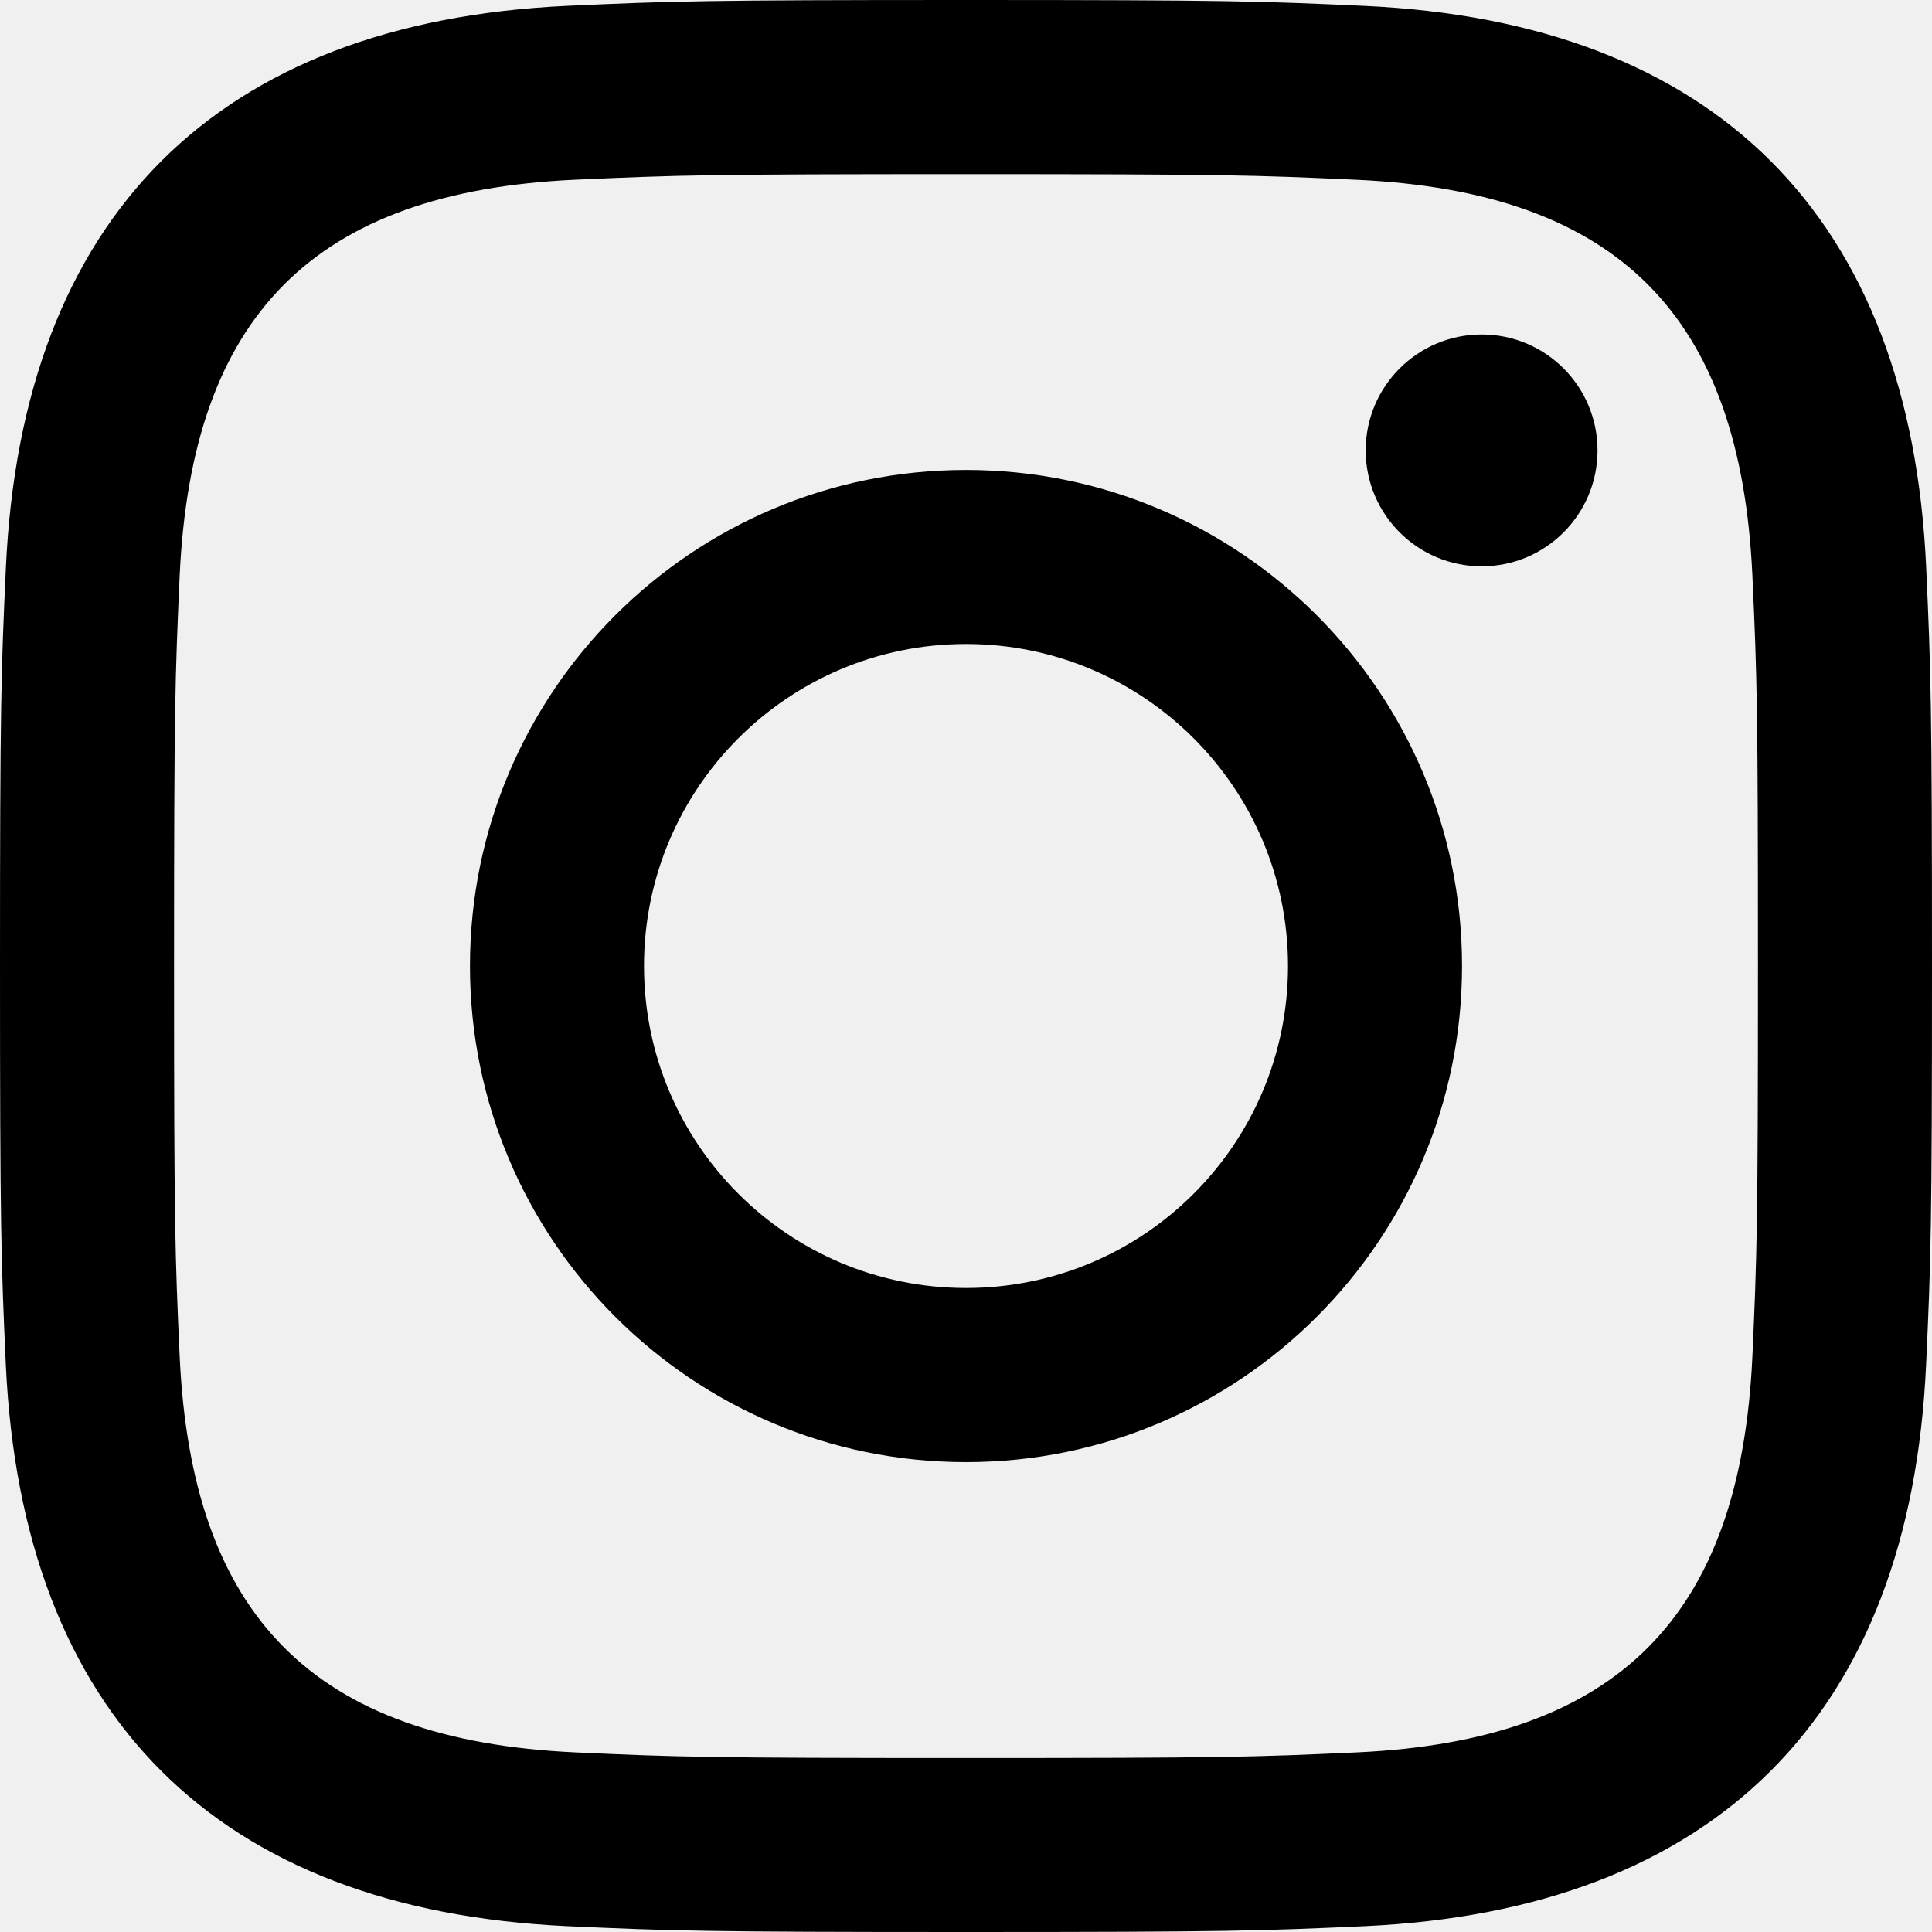
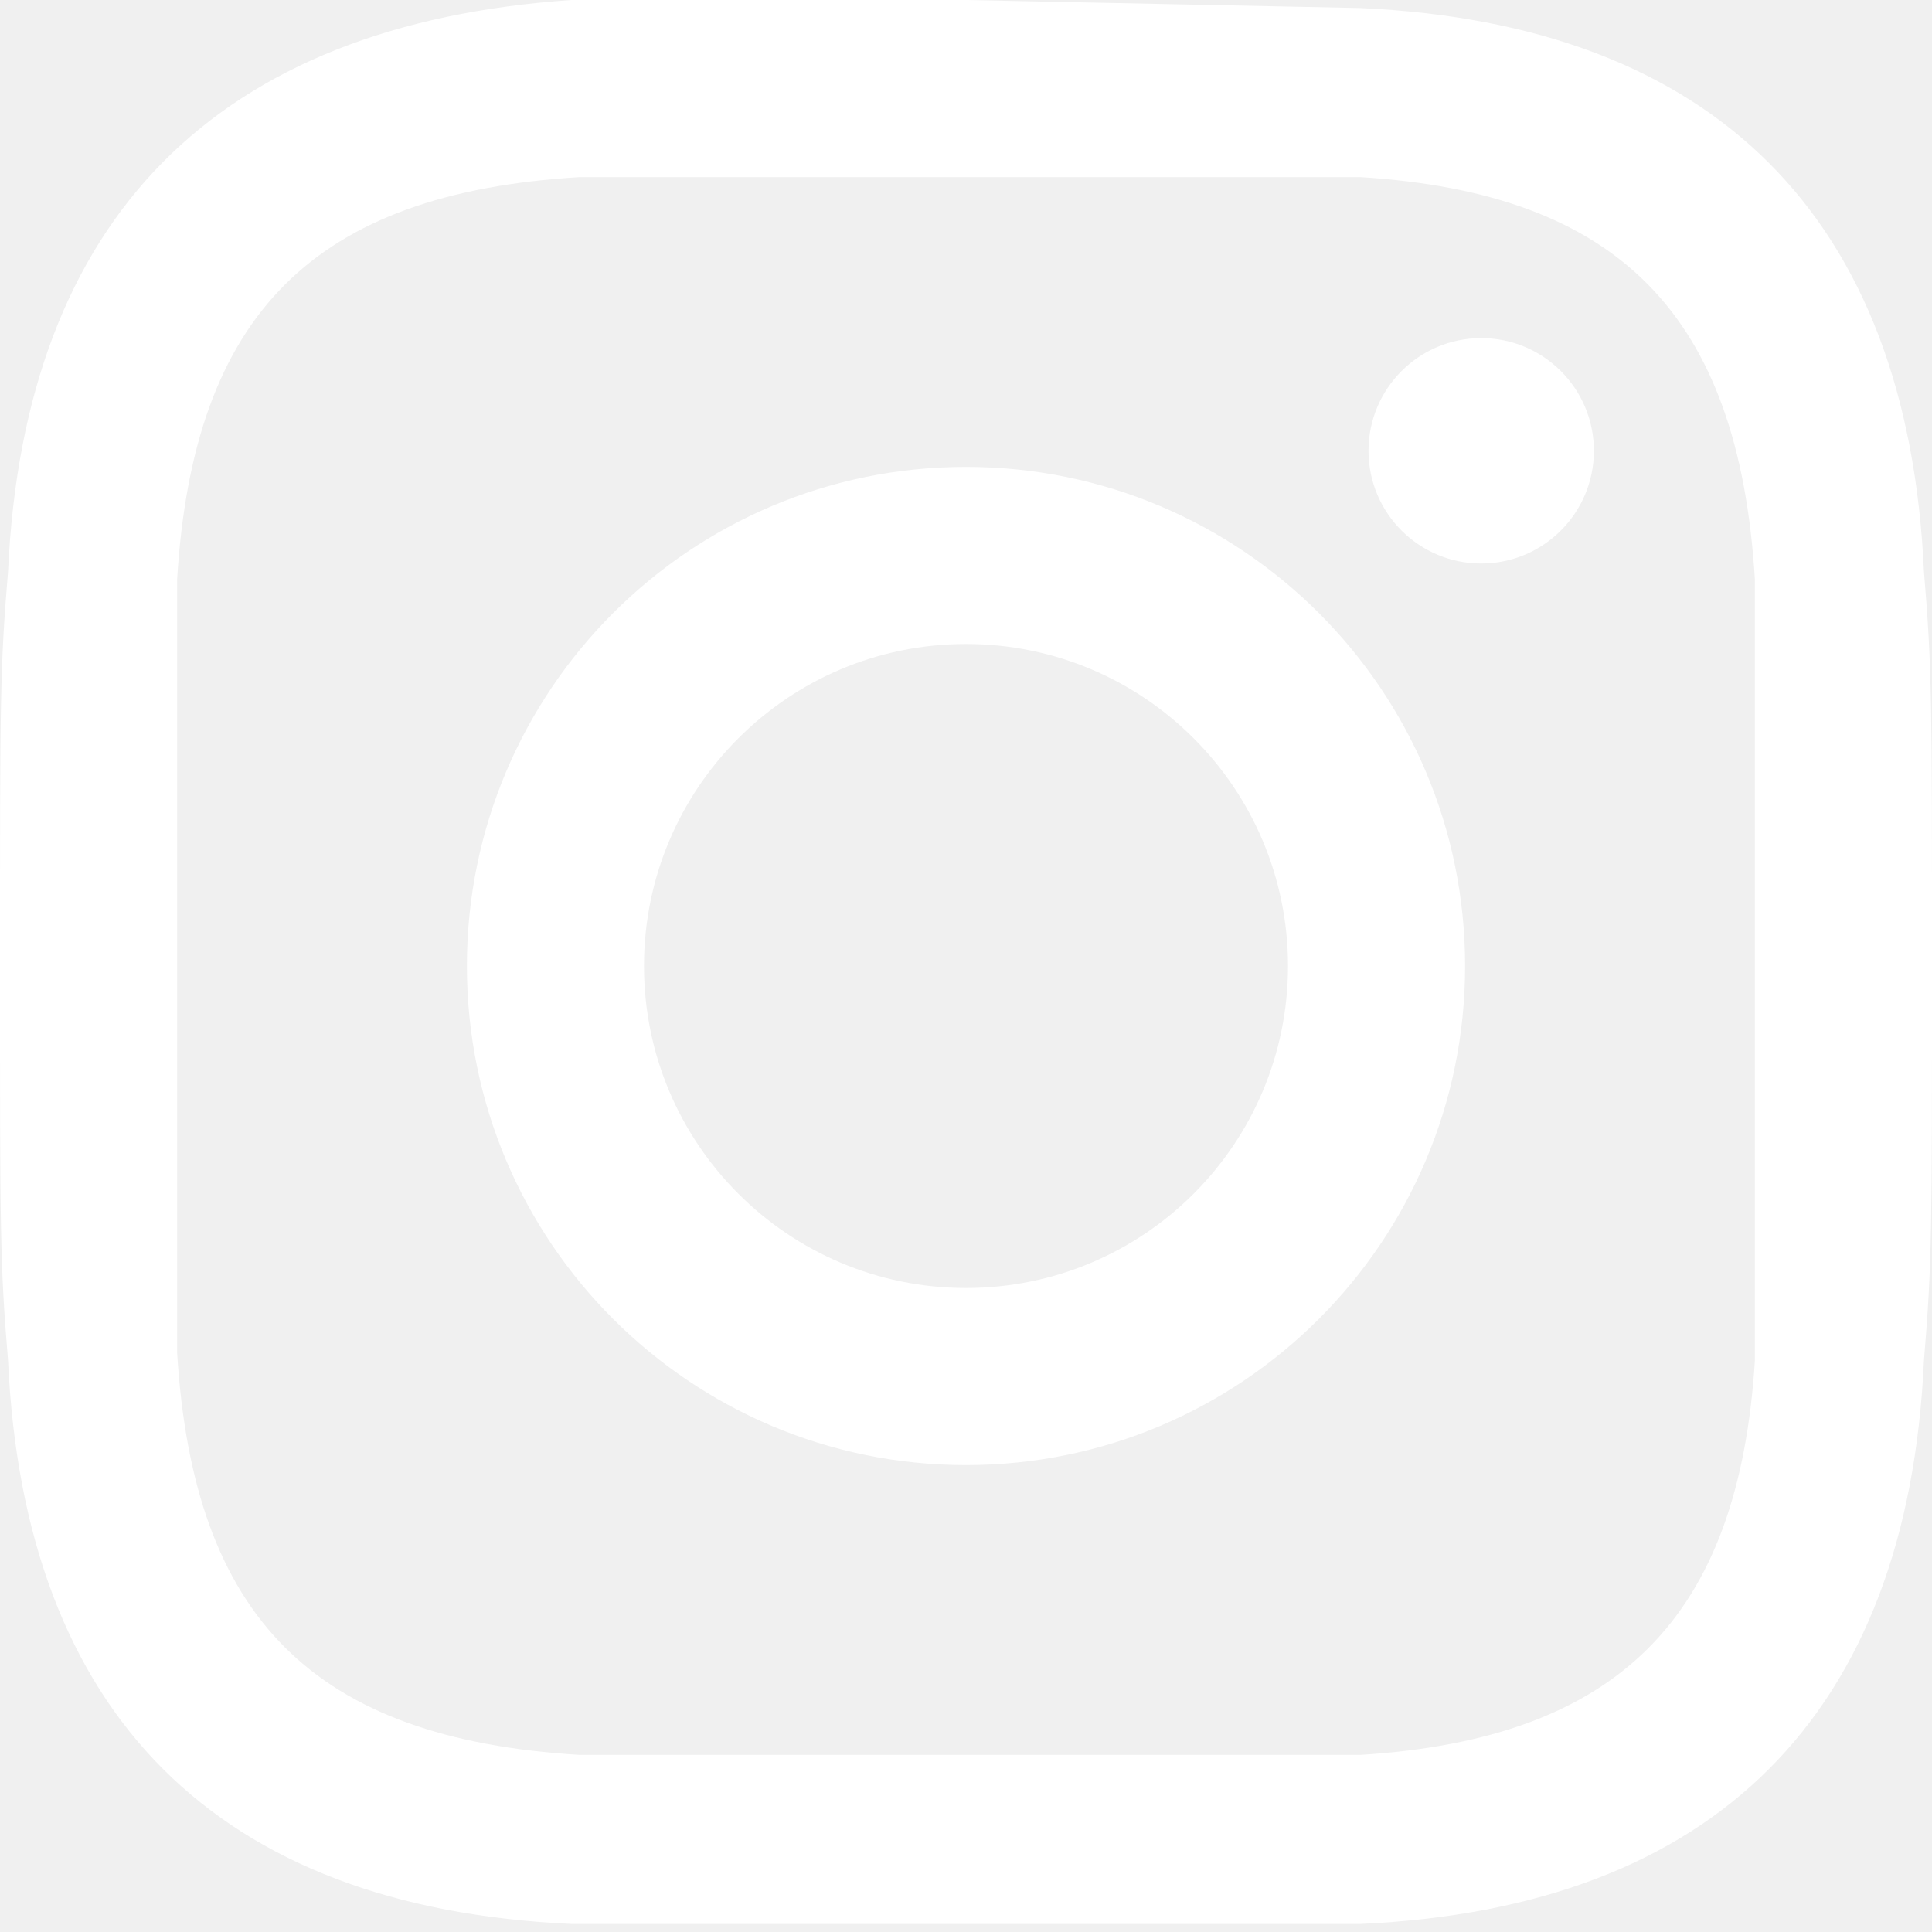
- <svg xmlns="http://www.w3.org/2000/svg" height="24" viewBox="0 0 24 24" width="24">
-   <path d="m12 2.163c3.204 0 3.584.012 4.85.07 3.252.148 4.771 1.691 4.919 4.919.058 1.265.069 1.645.069 4.849 0 3.205-.012 3.584-.069 4.849-.149 3.225-1.664 4.771-4.919 4.919-1.266.058-1.644.07-4.85.07-3.204 0-3.584-.012-4.849-.07-3.26-.149-4.771-1.699-4.919-4.92-.058-1.265-.07-1.644-.07-4.849 0-3.204.013-3.583.07-4.849.149-3.227 1.664-4.771 4.919-4.919 1.266-.057 1.645-.069 4.849-.069zm0-2.163c-3.259 0-3.667.014-4.947.072-4.358.2-6.78 2.618-6.98 6.98-.059 1.281-.073 1.689-.073 4.948s.014 3.668.072 4.948c.2 4.358 2.618 6.78 6.98 6.98 1.281.058 1.689.072 4.948.072s3.668-.014 4.948-.072c4.354-.2 6.782-2.618 6.979-6.98.059-1.28.073-1.689.073-4.948s-.014-3.667-.072-4.947c-.196-4.354-2.617-6.78-6.979-6.98-1.281-.059-1.69-.073-4.949-.073zm0 5.838c-3.403 0-6.162 2.759-6.162 6.162s2.759 6.163 6.162 6.163 6.162-2.759 6.162-6.163c0-3.403-2.759-6.162-6.162-6.162zm0 10.162c-2.209 0-4-1.79-4-4 0-2.209 1.791-4 4-4s4 1.791 4 4c0 2.21-1.791 4-4 4zm6.406-11.845c-.796 0-1.441.645-1.441 1.44s.645 1.44 1.441 1.44c.795 0 1.439-.645 1.439-1.44s-.644-1.44-1.439-1.44z" />
+ <svg xmlns="http://www.w3.org/2000/svg" height=".3in" viewBox="0 0 24 24" width=".3in">
+   <path d="m12 2.2h4.9c3.2.2 4.7 1.7 4.9 5v9.7c-.2 3.2-1.7 4.7-4.9 4.9h-9.7c-3.3-.2-4.8-1.7-5-5v-9.6c.2-3.3 1.7-4.8 5-5zm0-2.2h-4.9c-4.4.3-6.8 2.7-7 7.1-.1 1.2-.1 1.6-.1 4.9s0 3.7.1 4.9c.2 4.4 2.6 6.8 7 7h9.8c4.4-.2 6.8-2.6 7-7 .1-1.2.1-1.6.1-4.9s0-3.7-.1-4.9c-.2-4.4-2.6-6.8-7-7zm0 5.8a6.2 6.2 0 1 0 6.2 6.2 6.2 6.2 0 0 0 -6.2-6.2zm0 10.2a4 4 0 1 1 4-4 4 4 0 0 1 -4 4zm6.4-11.8a1.4 1.4 0 0 0 -1.4 1.4 1.4 1.4 0 0 0 2.8 0 1.4 1.4 0 0 0 -1.4-1.4z" fill="#fff" />
</svg>
